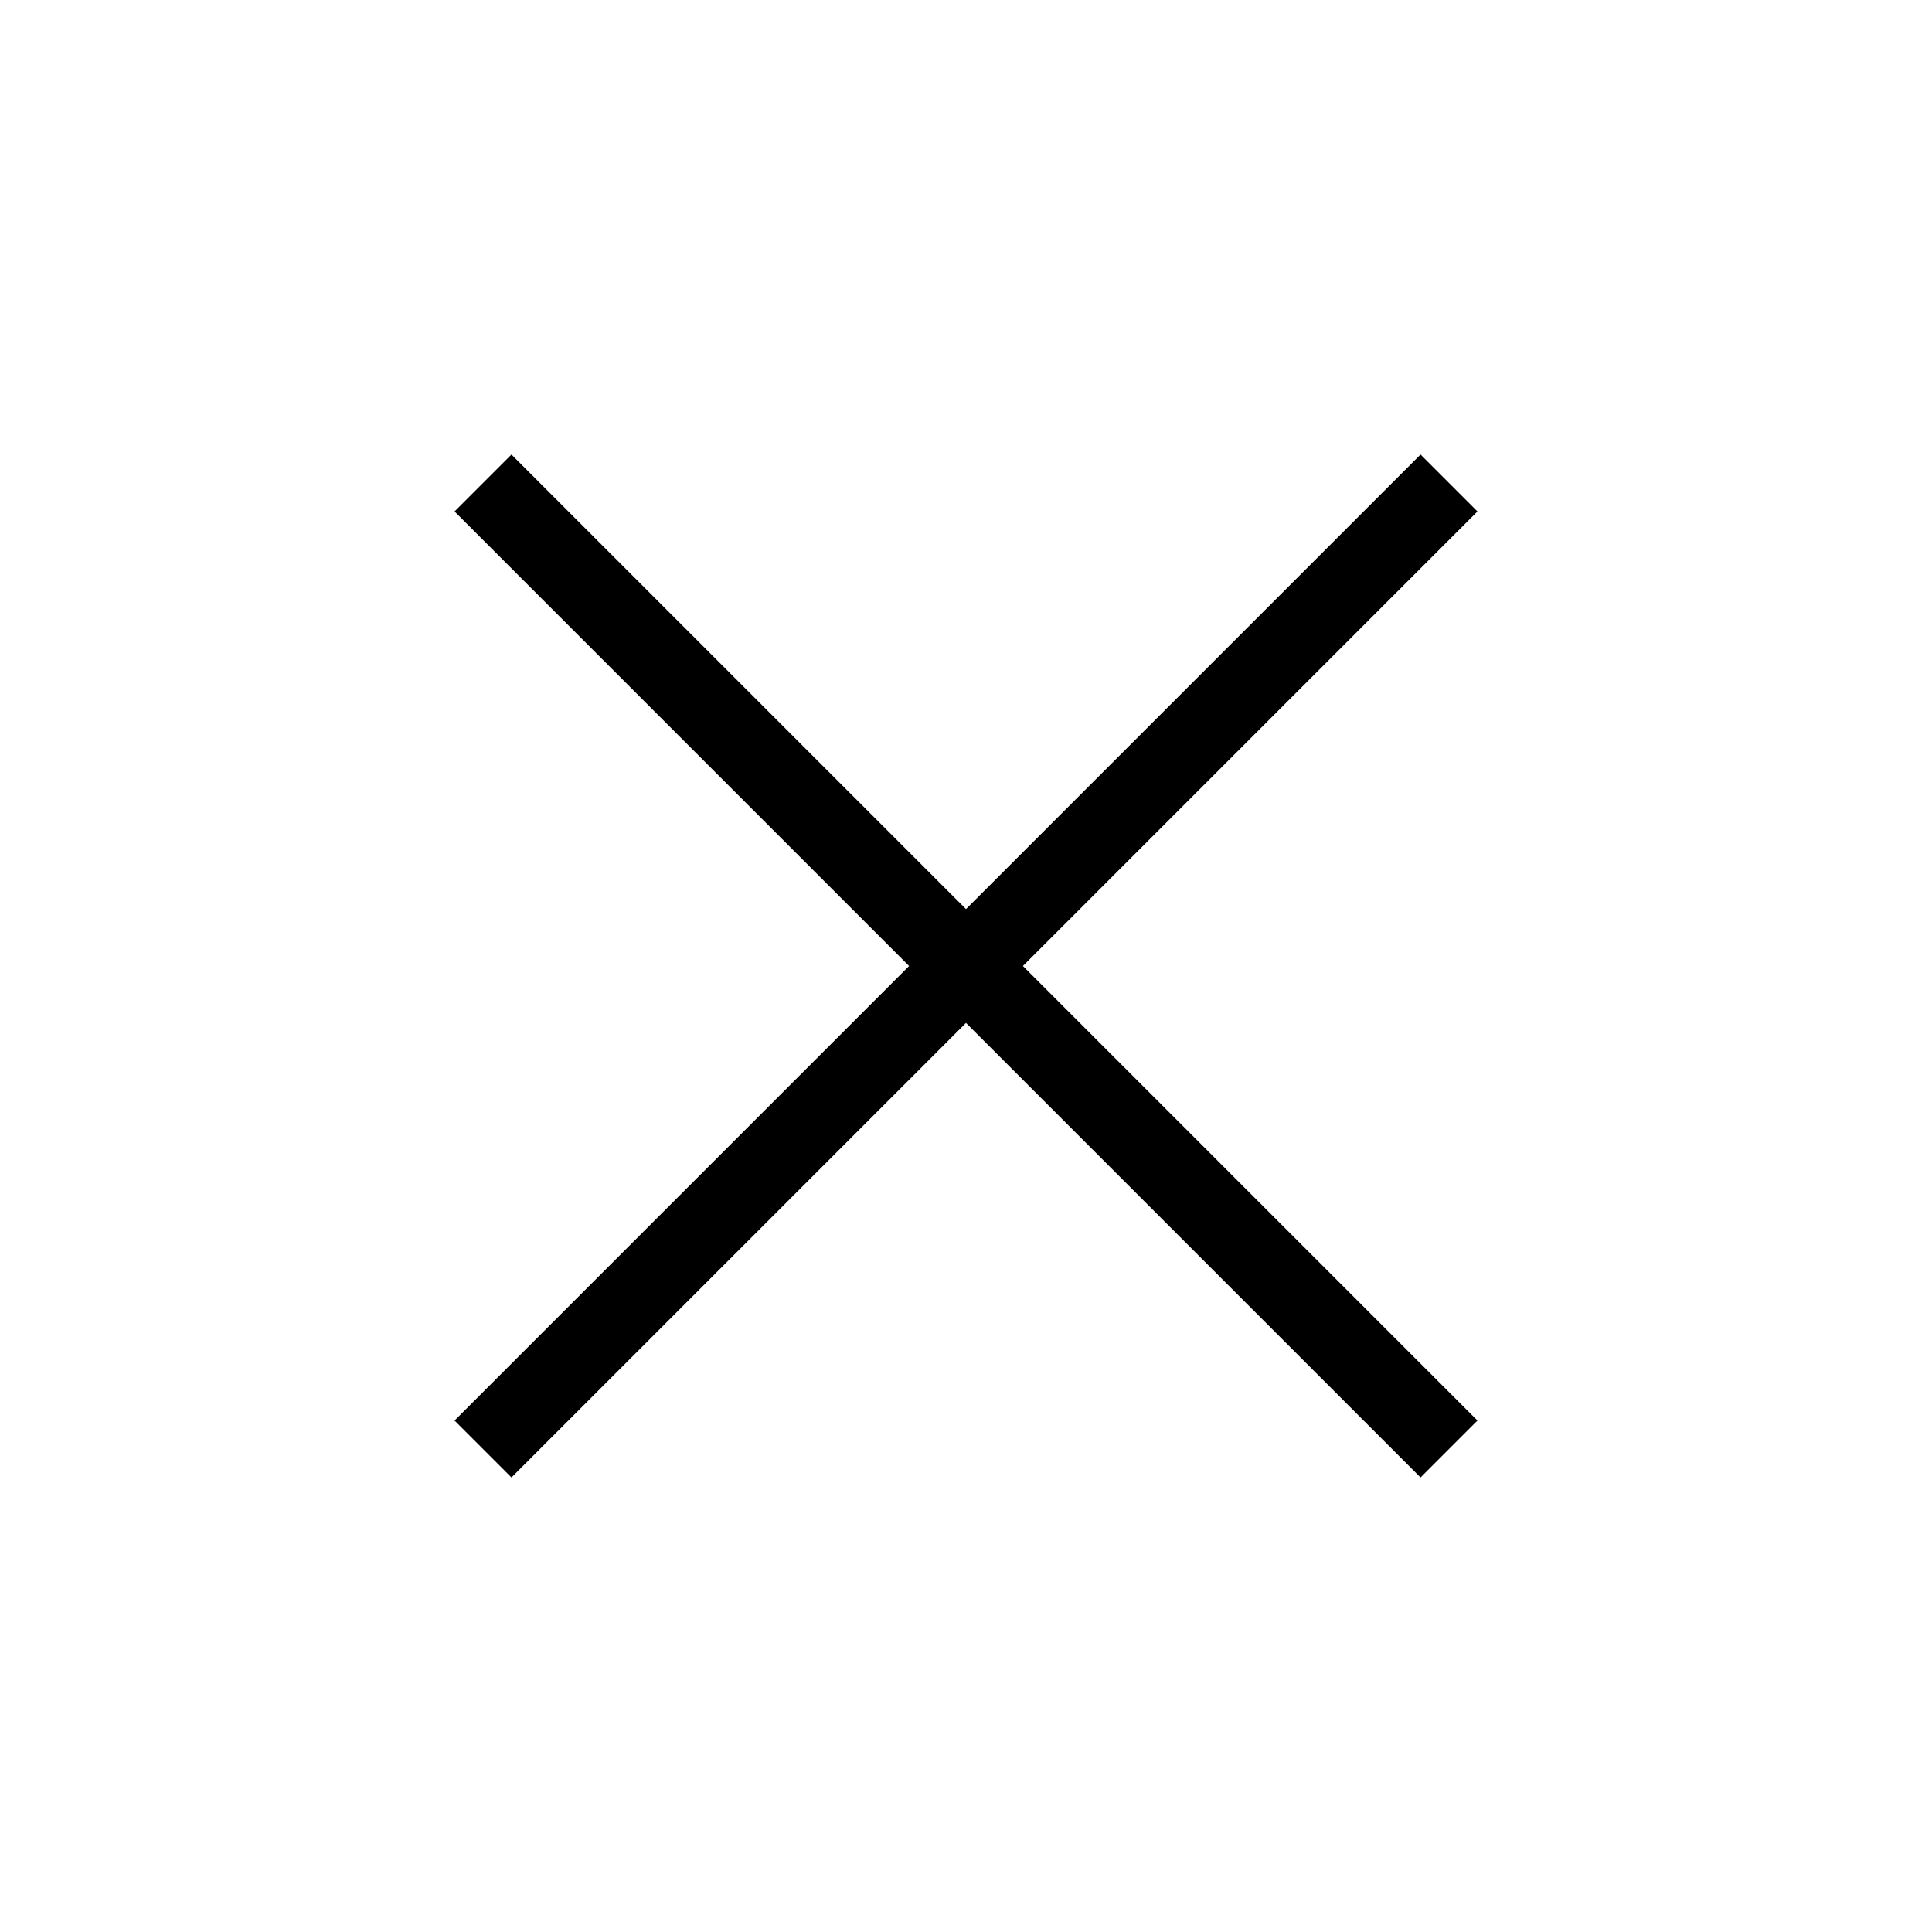
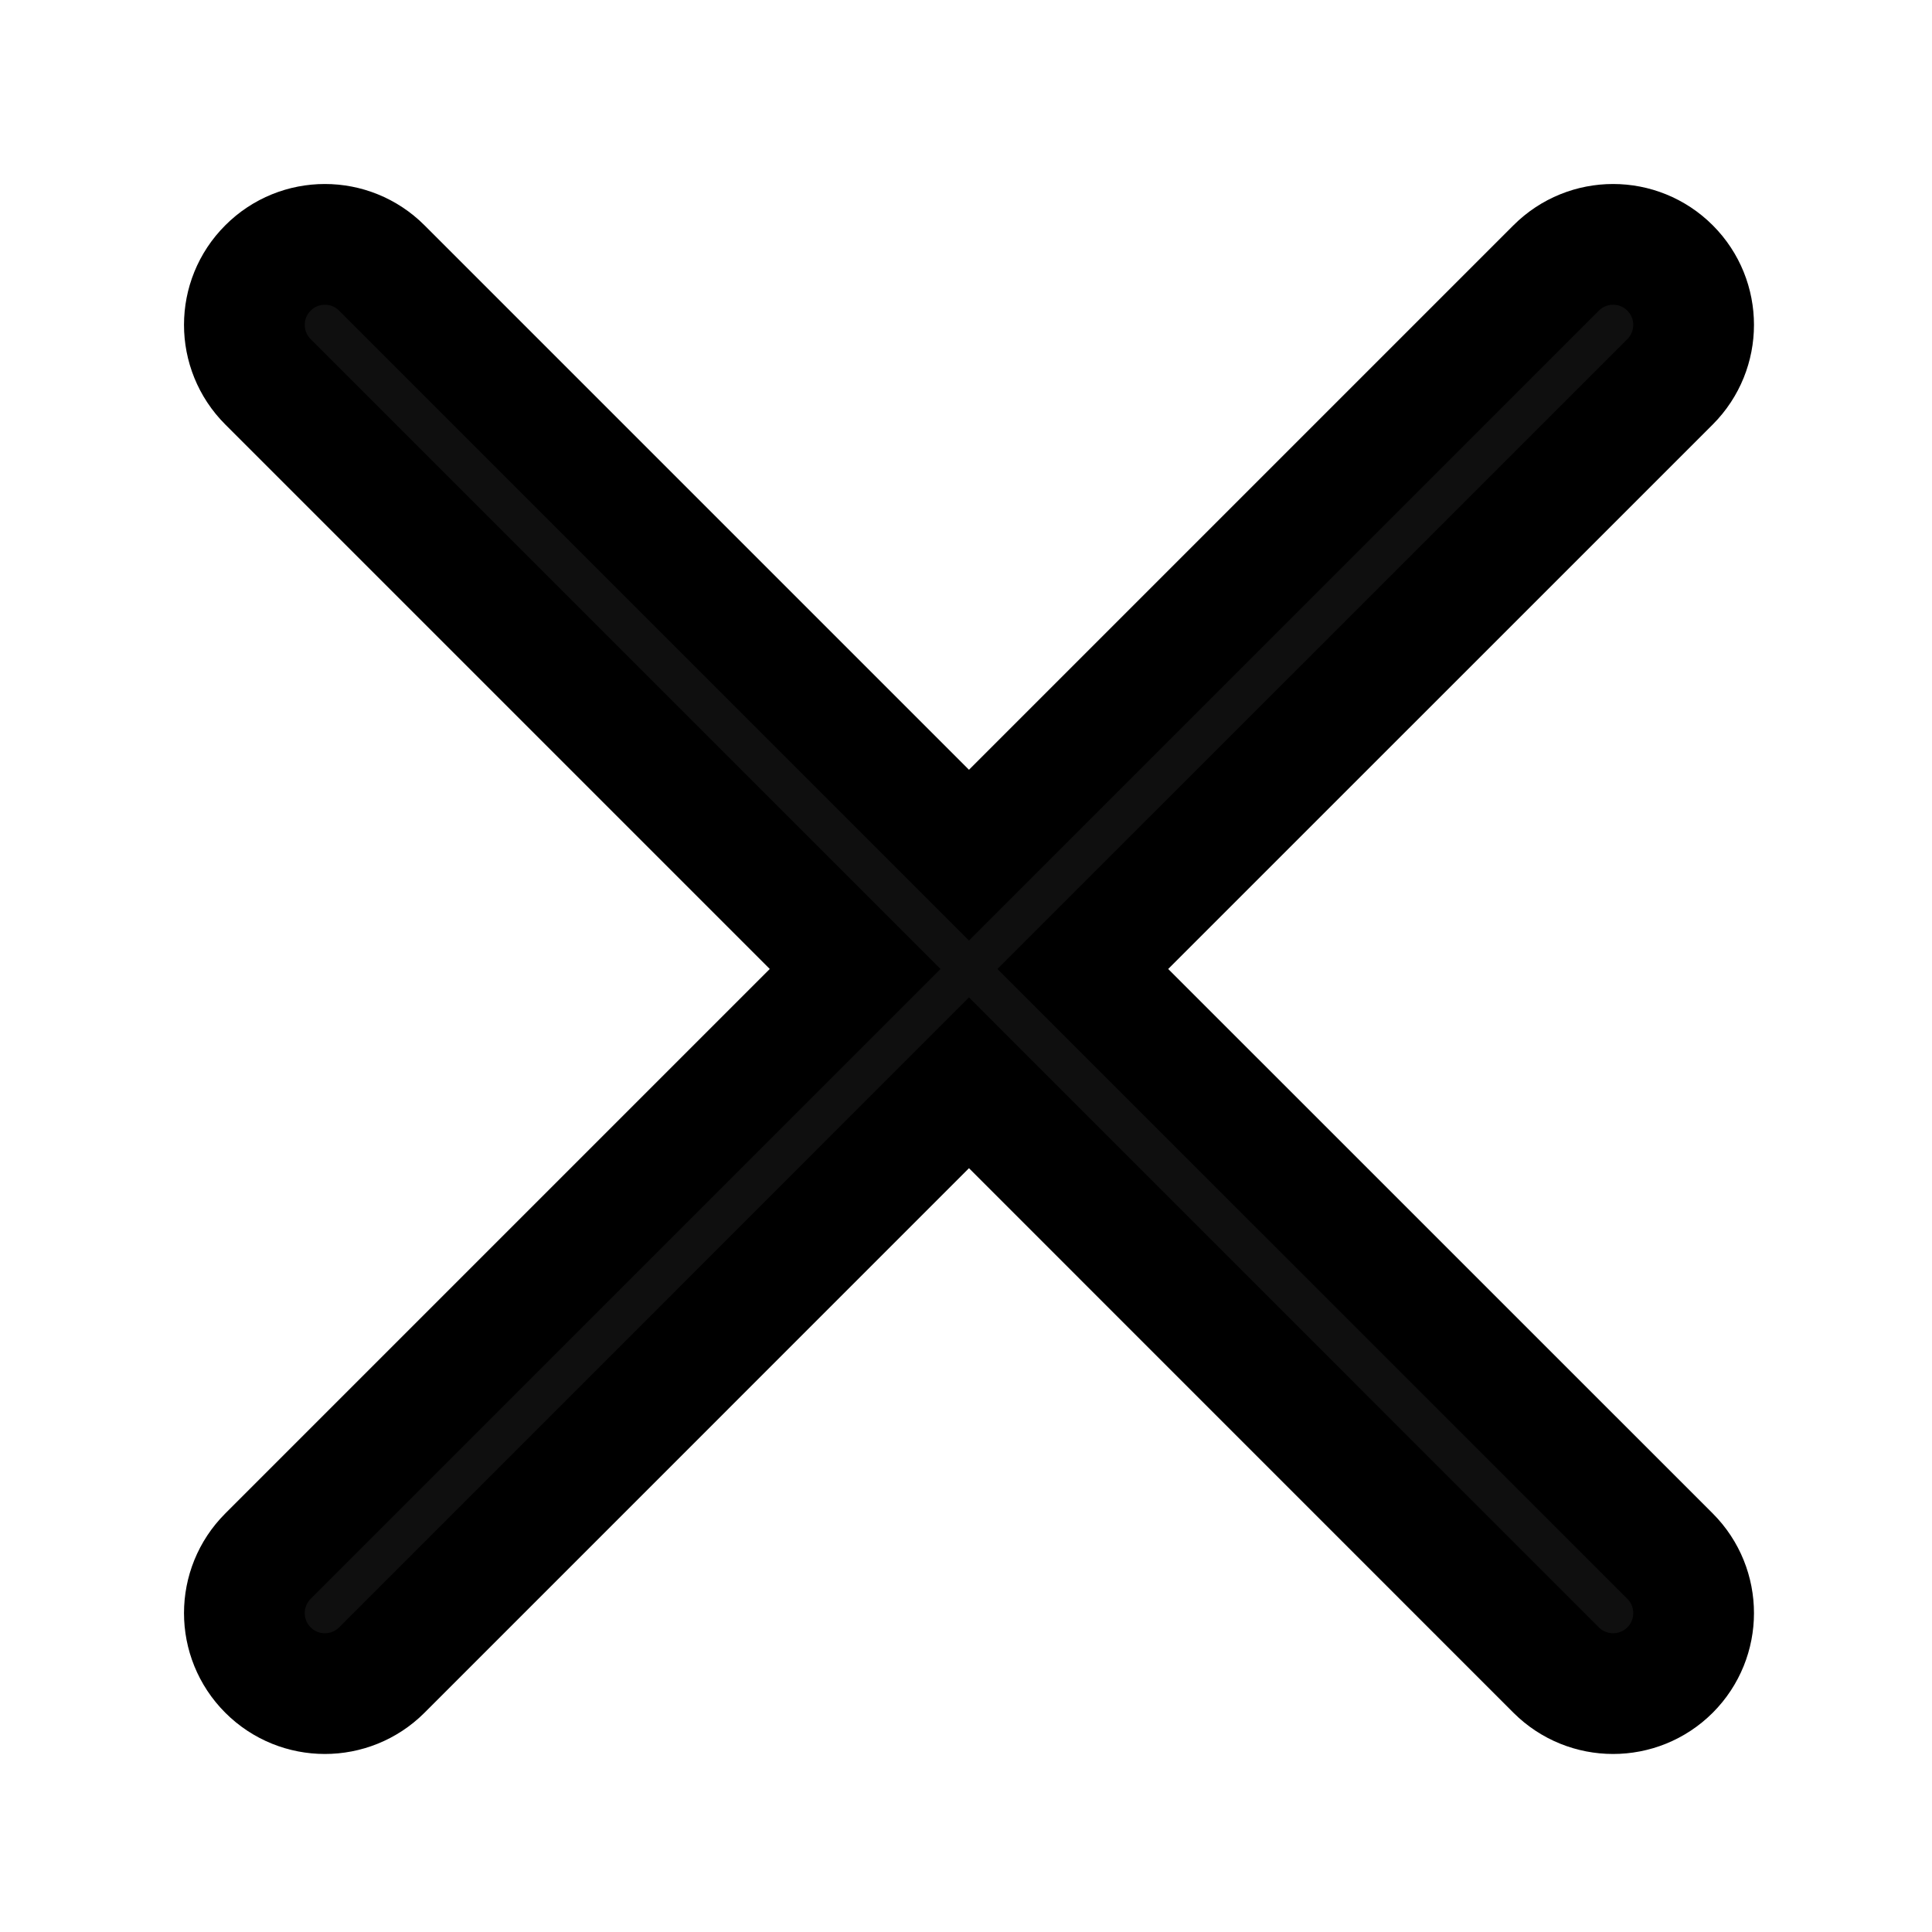
- <svg xmlns="http://www.w3.org/2000/svg" fill="none" viewBox="0 0 24 24" strokeWidth="1.5" stroke="currentColor" className="icon-close">
-   <path strokeLinecap="round" strokeLinejoin="round" d="M6 18L18 6M6 6l12 12" />
+ <svg xmlns="http://www.w3.org/2000/svg" width="50px" height="50px" viewBox="0 0 24.00 24.00" fill="none" stroke="#000000" stroke-width="1.5">
+   <g id="SVGRepo_bgCarrier" stroke-width="0" />
+   <g id="SVGRepo_tracerCarrier" stroke-linecap="round" stroke-linejoin="round" />
+   <g id="SVGRepo_iconCarrier">
+     <path d="M20.746 3.329C20.355 2.938 19.722 2.938 19.331 3.329L12.037 10.623L4.743 3.329C4.352 2.938 3.719 2.938 3.329 3.329C2.938 3.719 2.938 4.352 3.329 4.743L10.623 12.037L3.329 19.331C2.938 19.722 2.938 20.355 3.329 20.746C3.719 21.136 4.352 21.136 4.743 20.746L12.037 13.451L19.331 20.746C19.722 21.136 20.355 21.136 20.746 20.746C21.136 20.355 21.136 19.722 20.746 19.331L13.451 12.037L20.746 4.743C21.136 4.352 21.136 3.719 20.746 3.329Z" fill="#0F0F0F" />
+   </g>
</svg>
